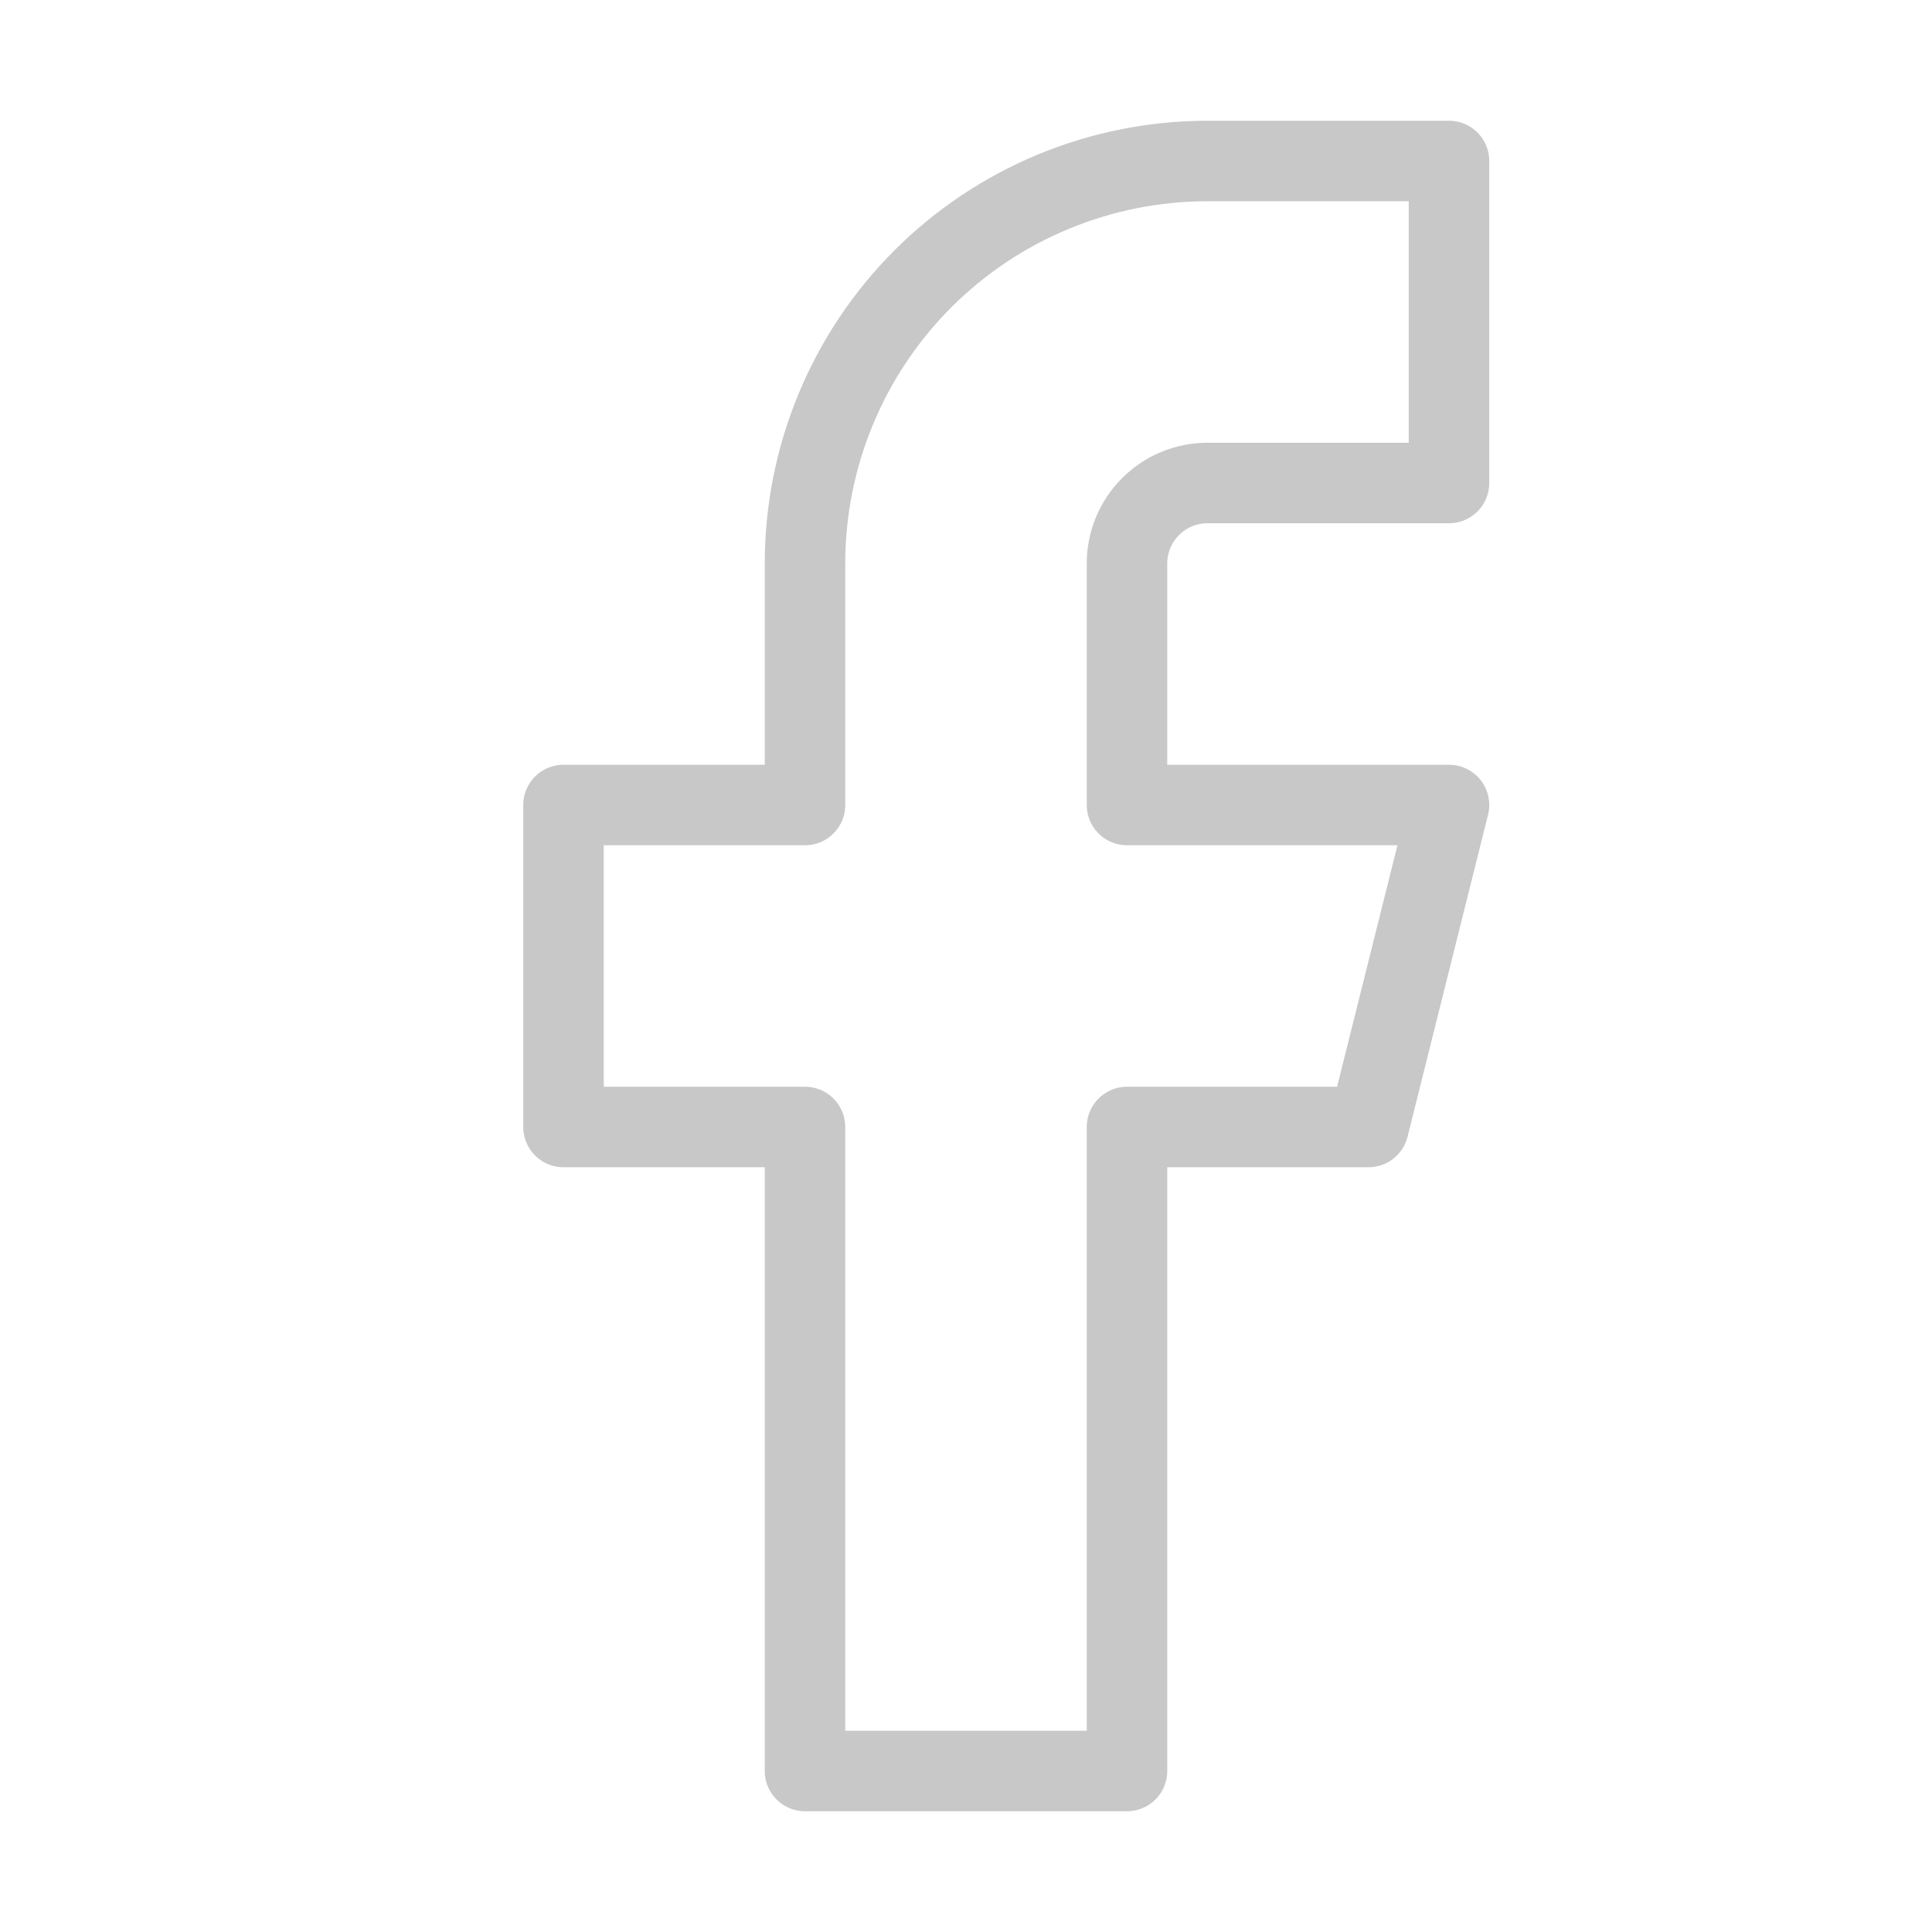
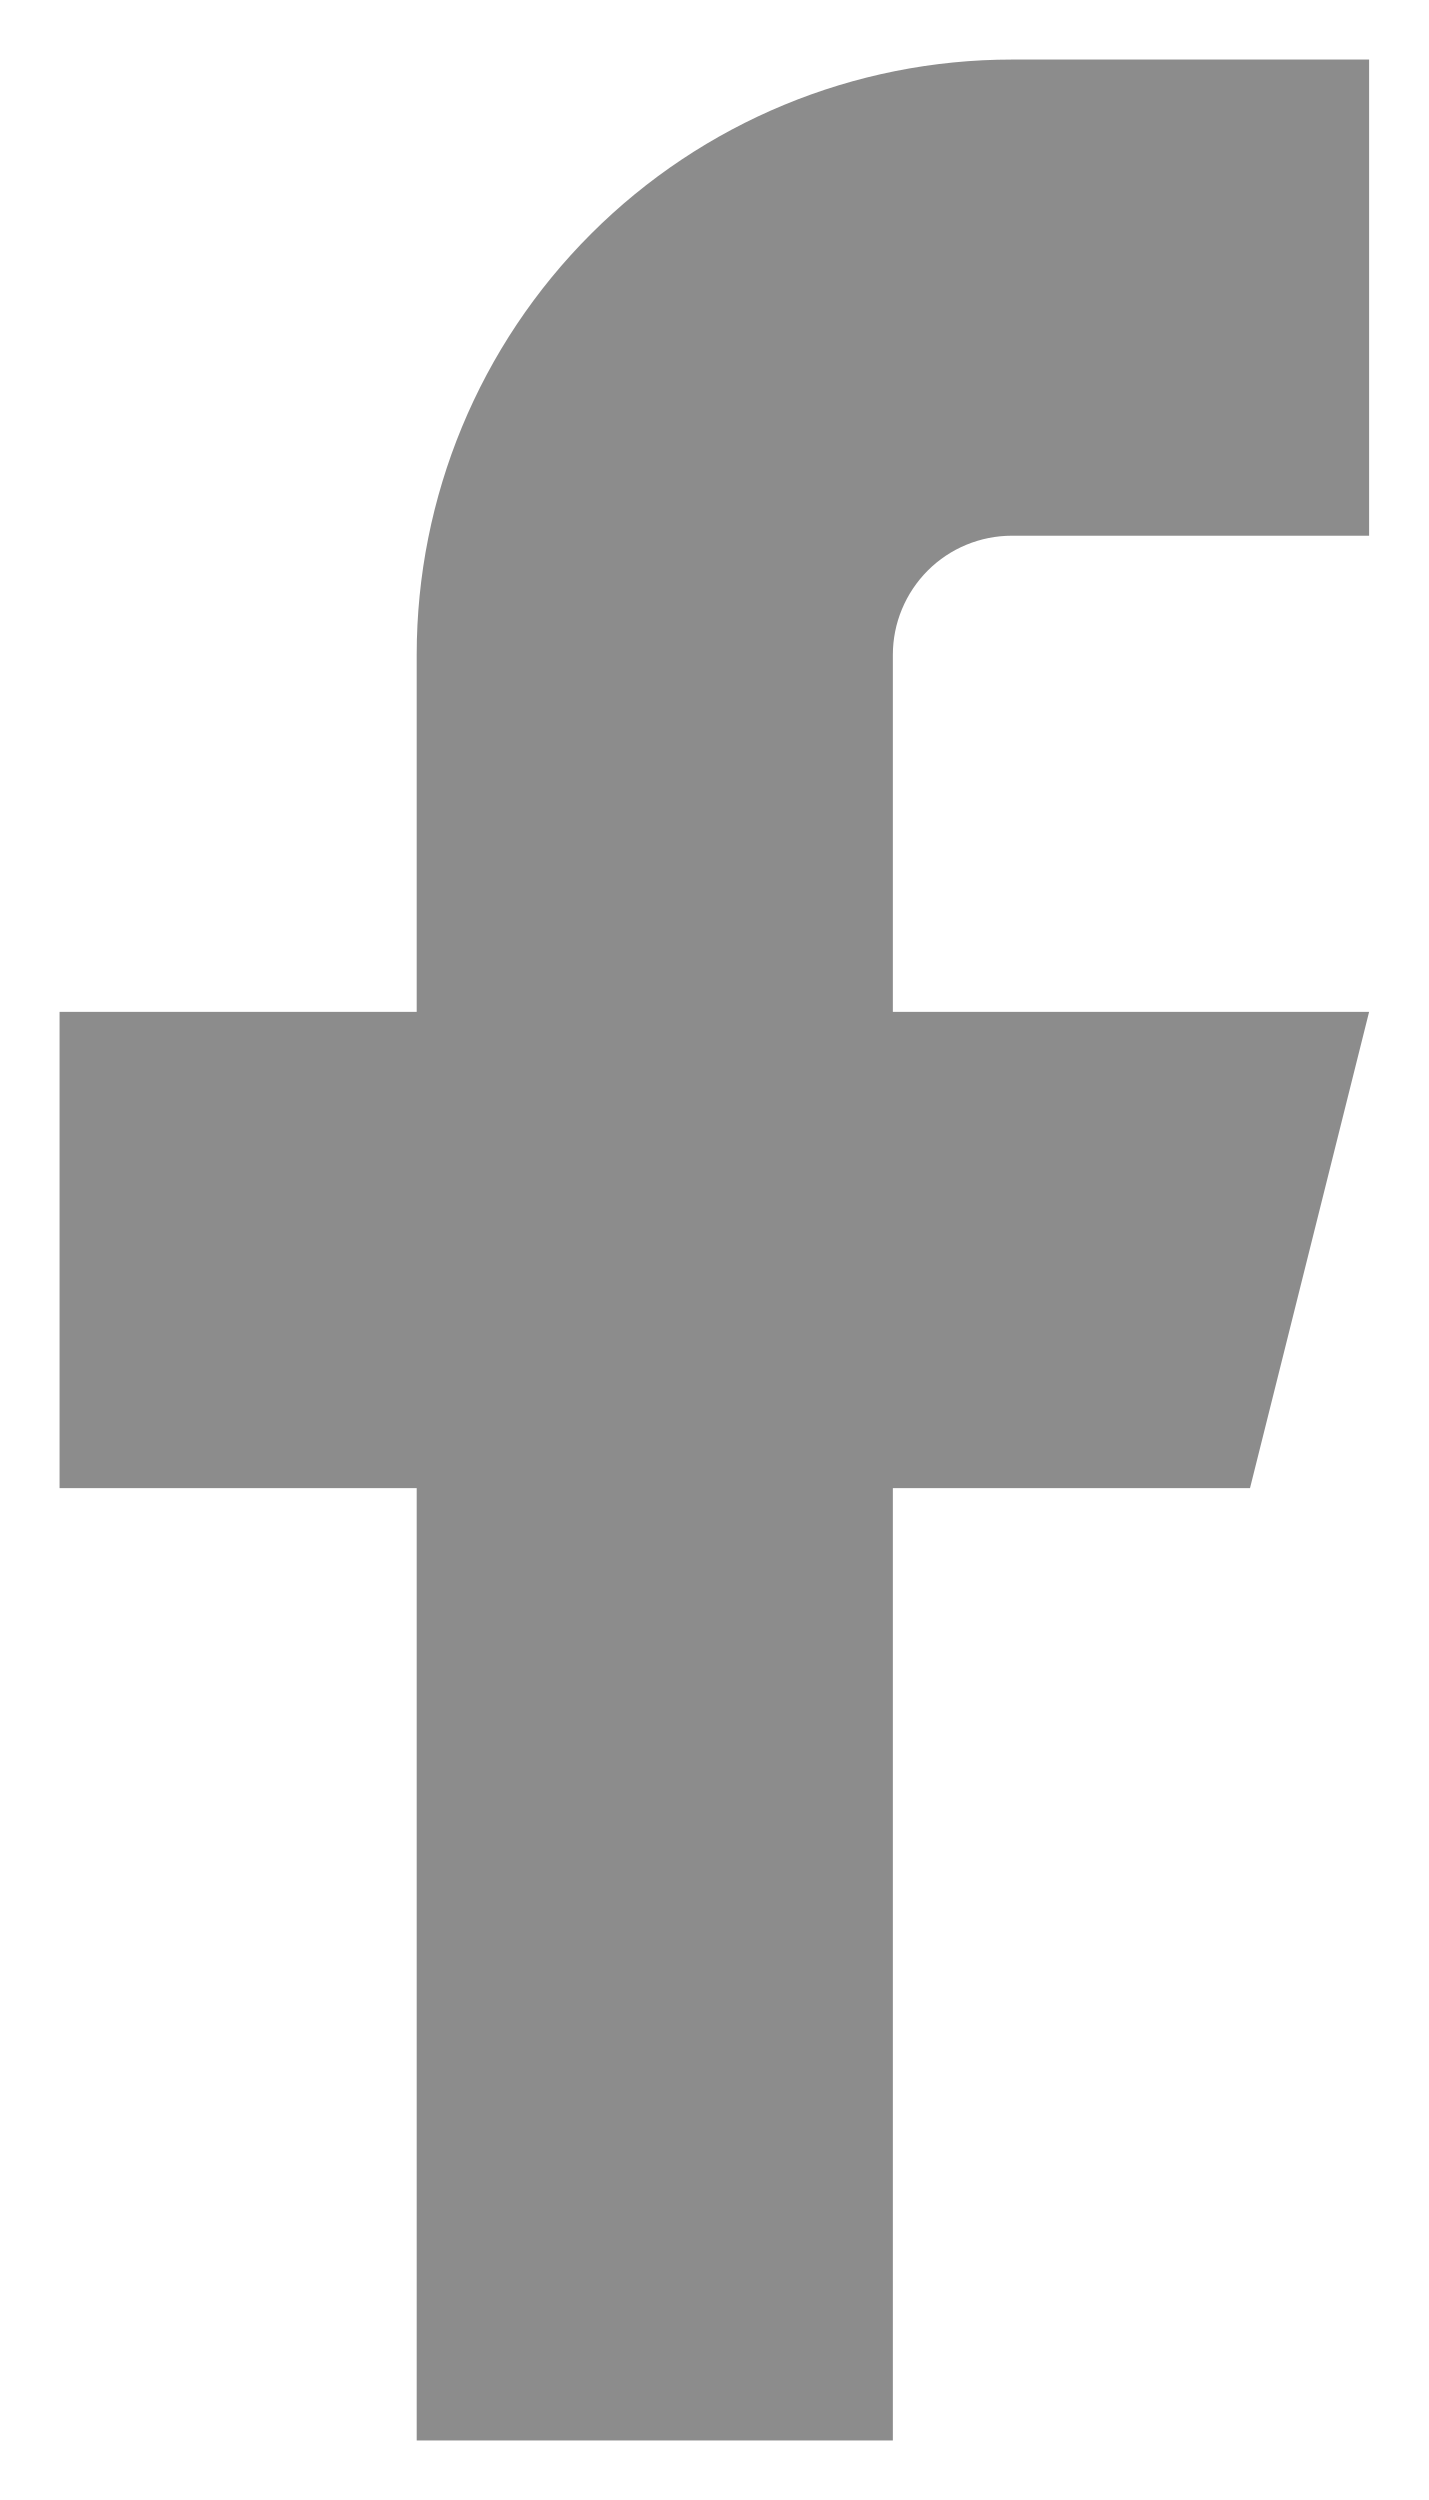
- <svg xmlns="http://www.w3.org/2000/svg" width="24" height="24" viewBox="0 0 24 24" fill="none">
-   <path d="M18 2H15C13.674 2 12.402 2.527 11.464 3.464C10.527 4.402 10 5.674 10 7V10H7V14H10V22H14V14H17L18 10H14V7C14 6.735 14.105 6.48 14.293 6.293C14.48 6.105 14.735 6 15 6H18V2Z" stroke="#C8C8C8" stroke-linecap="round" stroke-linejoin="round" />
+ <svg xmlns="http://www.w3.org/2000/svg" width="16" height="28" viewBox="0 0 16 28" fill="none">
+   <path d="M15.334 0.667H11.334C9.566 0.667 7.87 1.369 6.62 2.619C5.369 3.869 4.667 5.565 4.667 7.333V11.333H0.667V16.667H4.667V27.333H10V16.667H14L15.334 11.333H10V7.333C10 6.98 10.141 6.641 10.391 6.39C10.641 6.14 10.98 6 11.334 6H15.334V0.667Z" fill="#8C8C8C" />
</svg>
